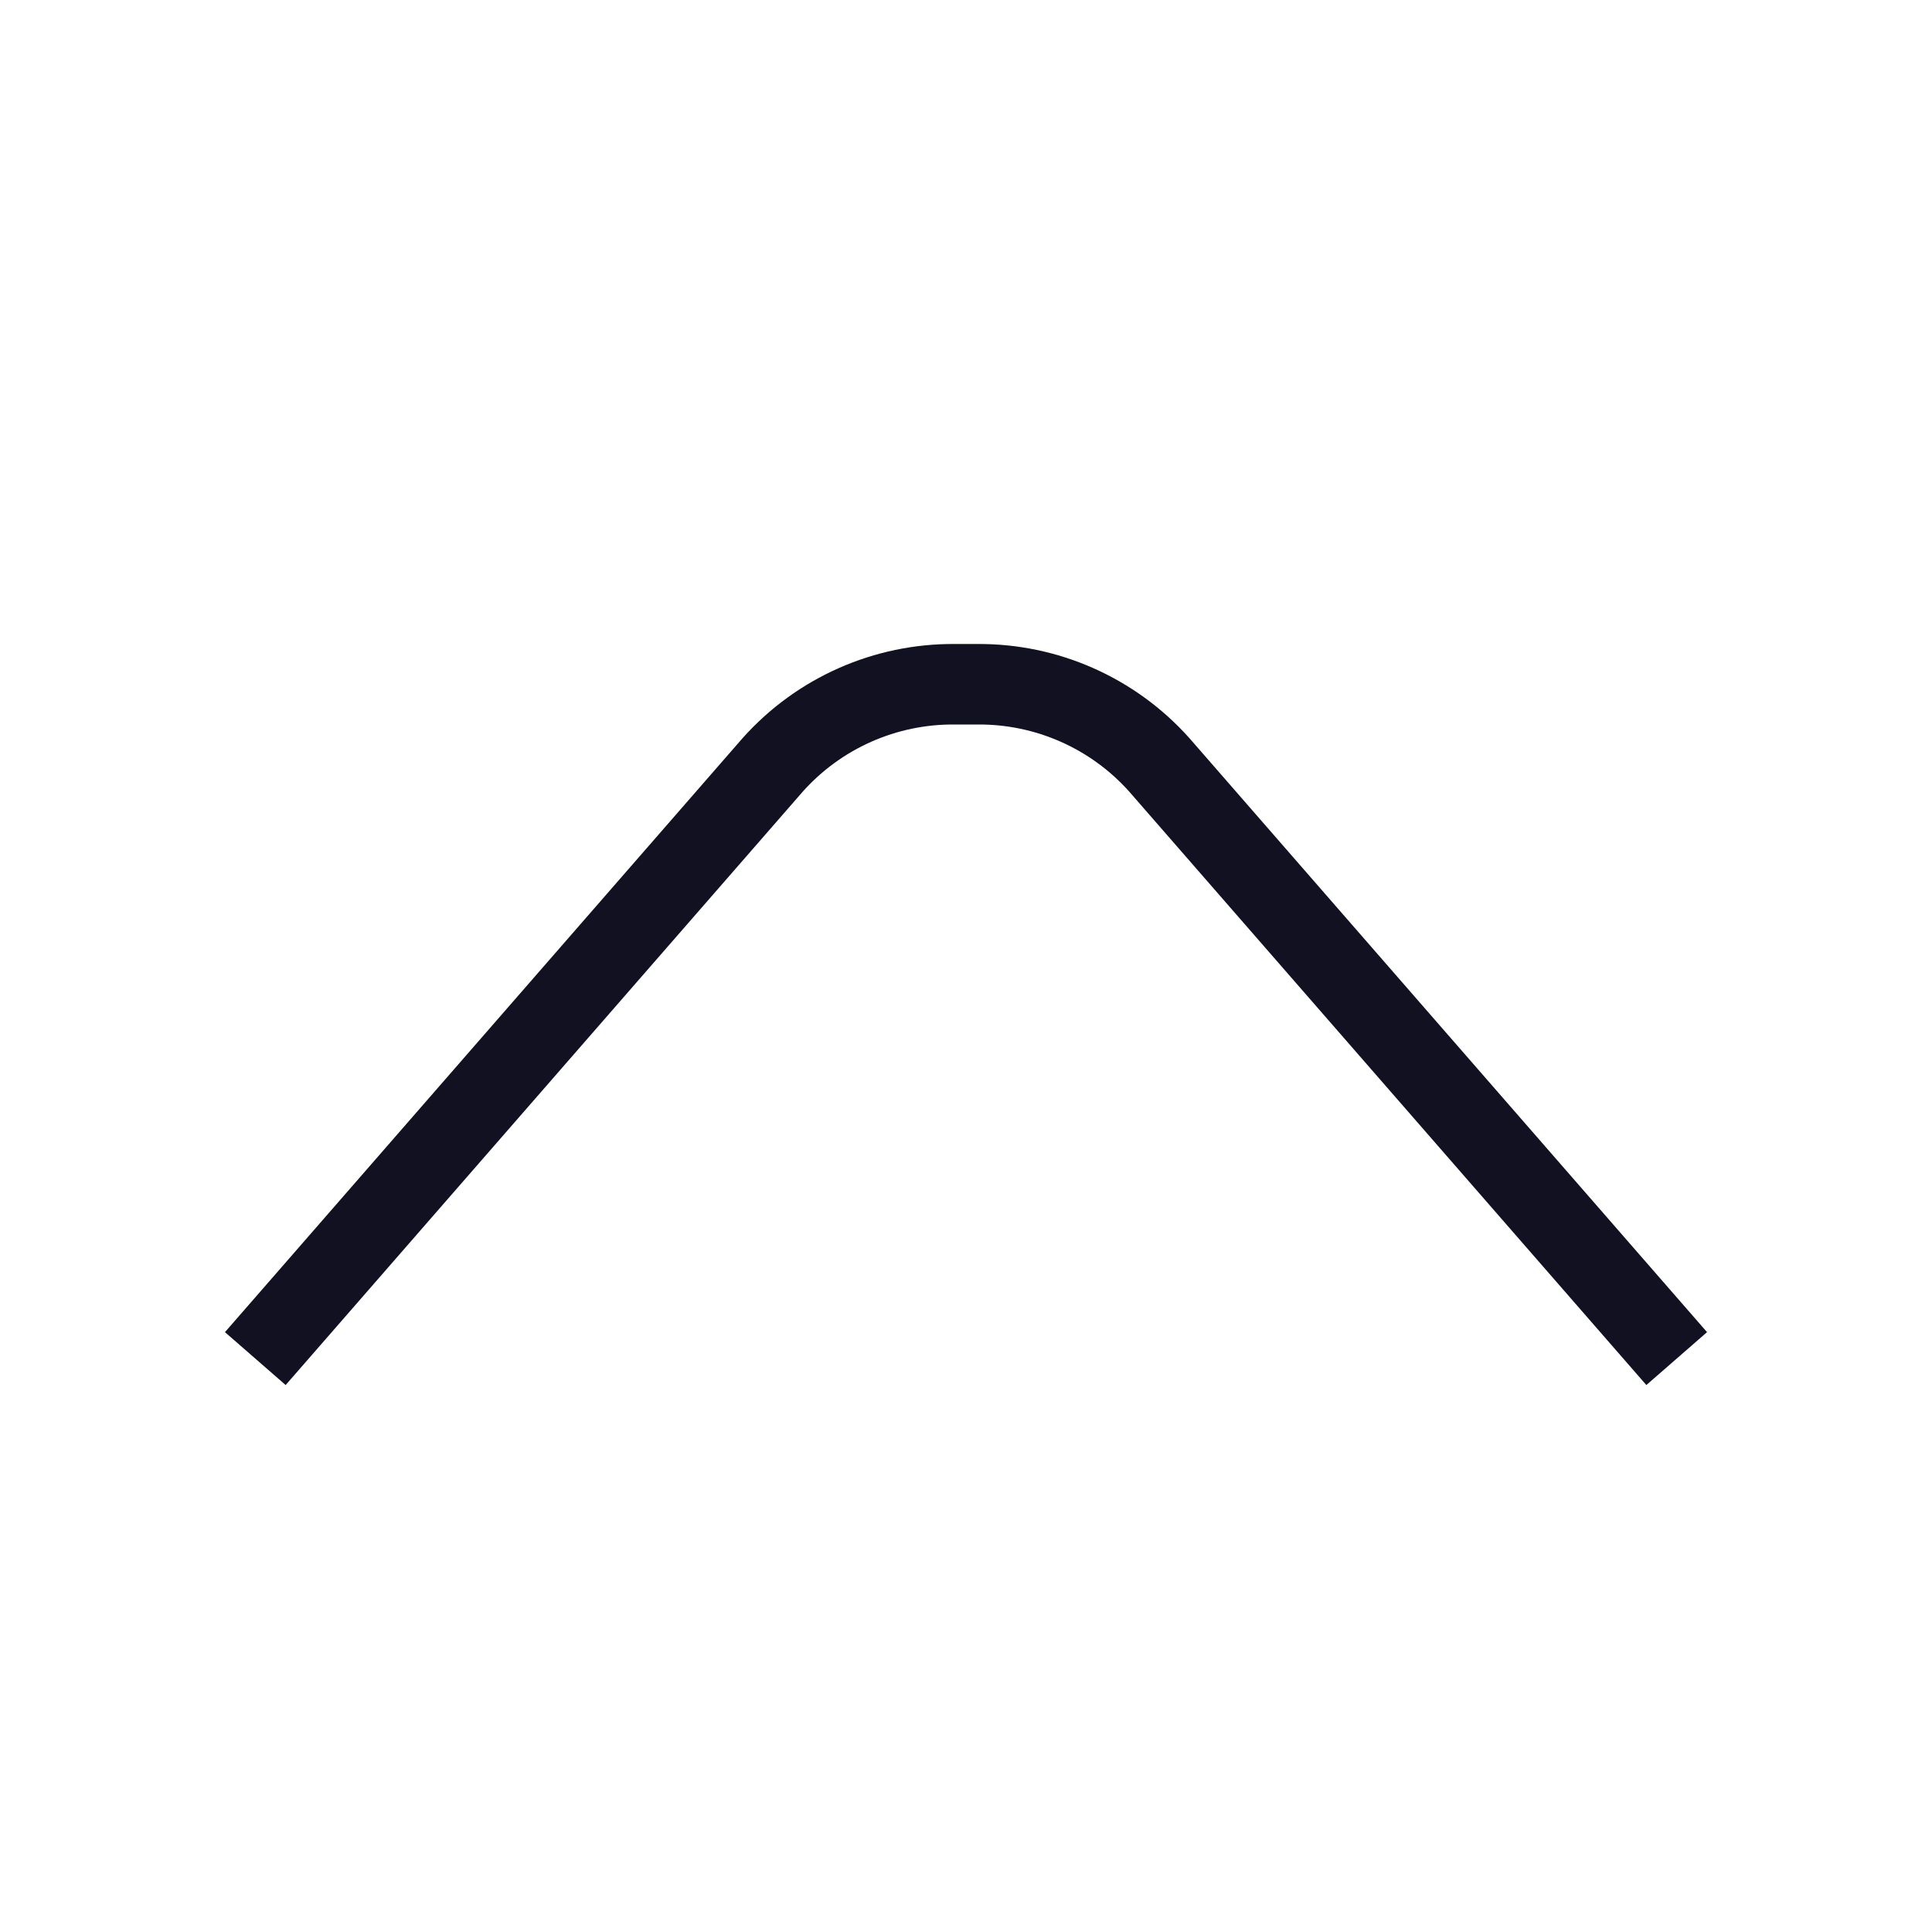
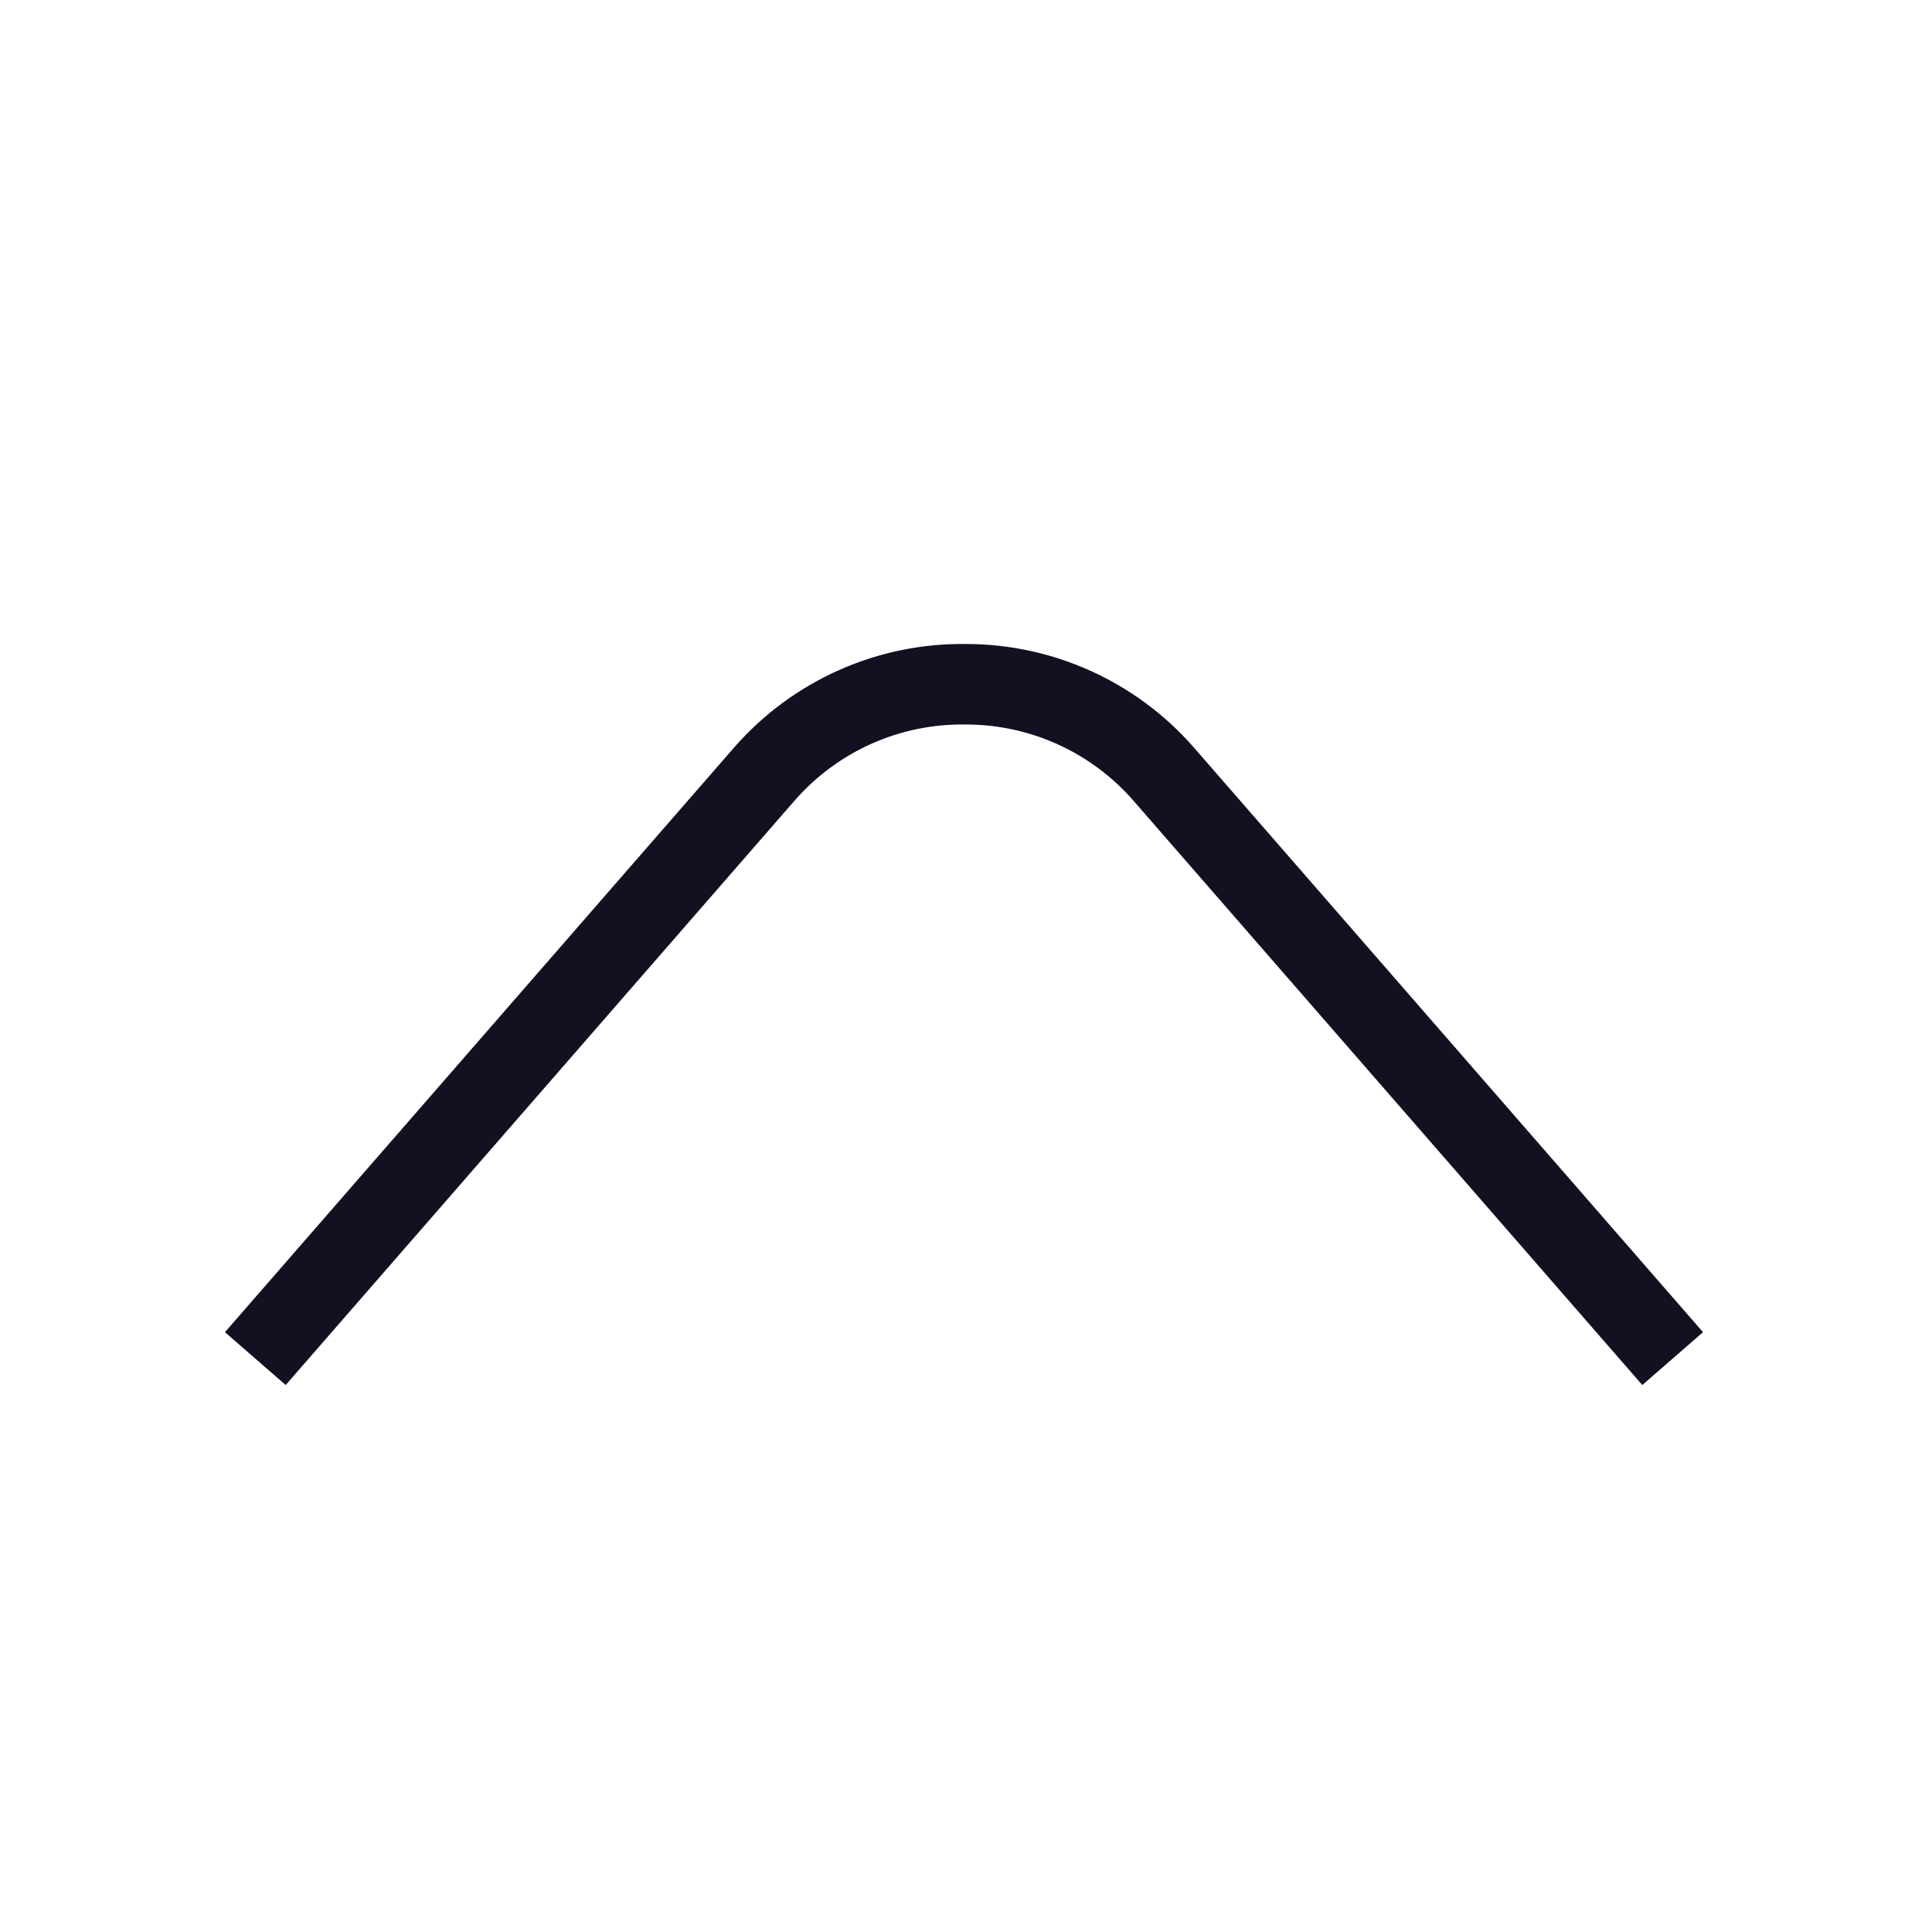
<svg xmlns="http://www.w3.org/2000/svg" id="Layer_1" data-name="Layer 1" viewBox="0 0 24 24">
-   <path d="M3.5,16.5l6.1-7a3,3,0,0,1,2.26-1h.28a3,3,0,0,1,2.26,1l6.1,7" style="fill:none;stroke:#112;stroke-linecap:square;stroke-linejoin:round" />
+   <path d="M3.5,16.5l6-6.89A3.26,3.26,0,0,1,12,8.5h0a3.26,3.26,0,0,1,2.45,1.11l6,6.89" style="fill:none;stroke:#112;stroke-linecap:square;stroke-linejoin:round" />
</svg>
